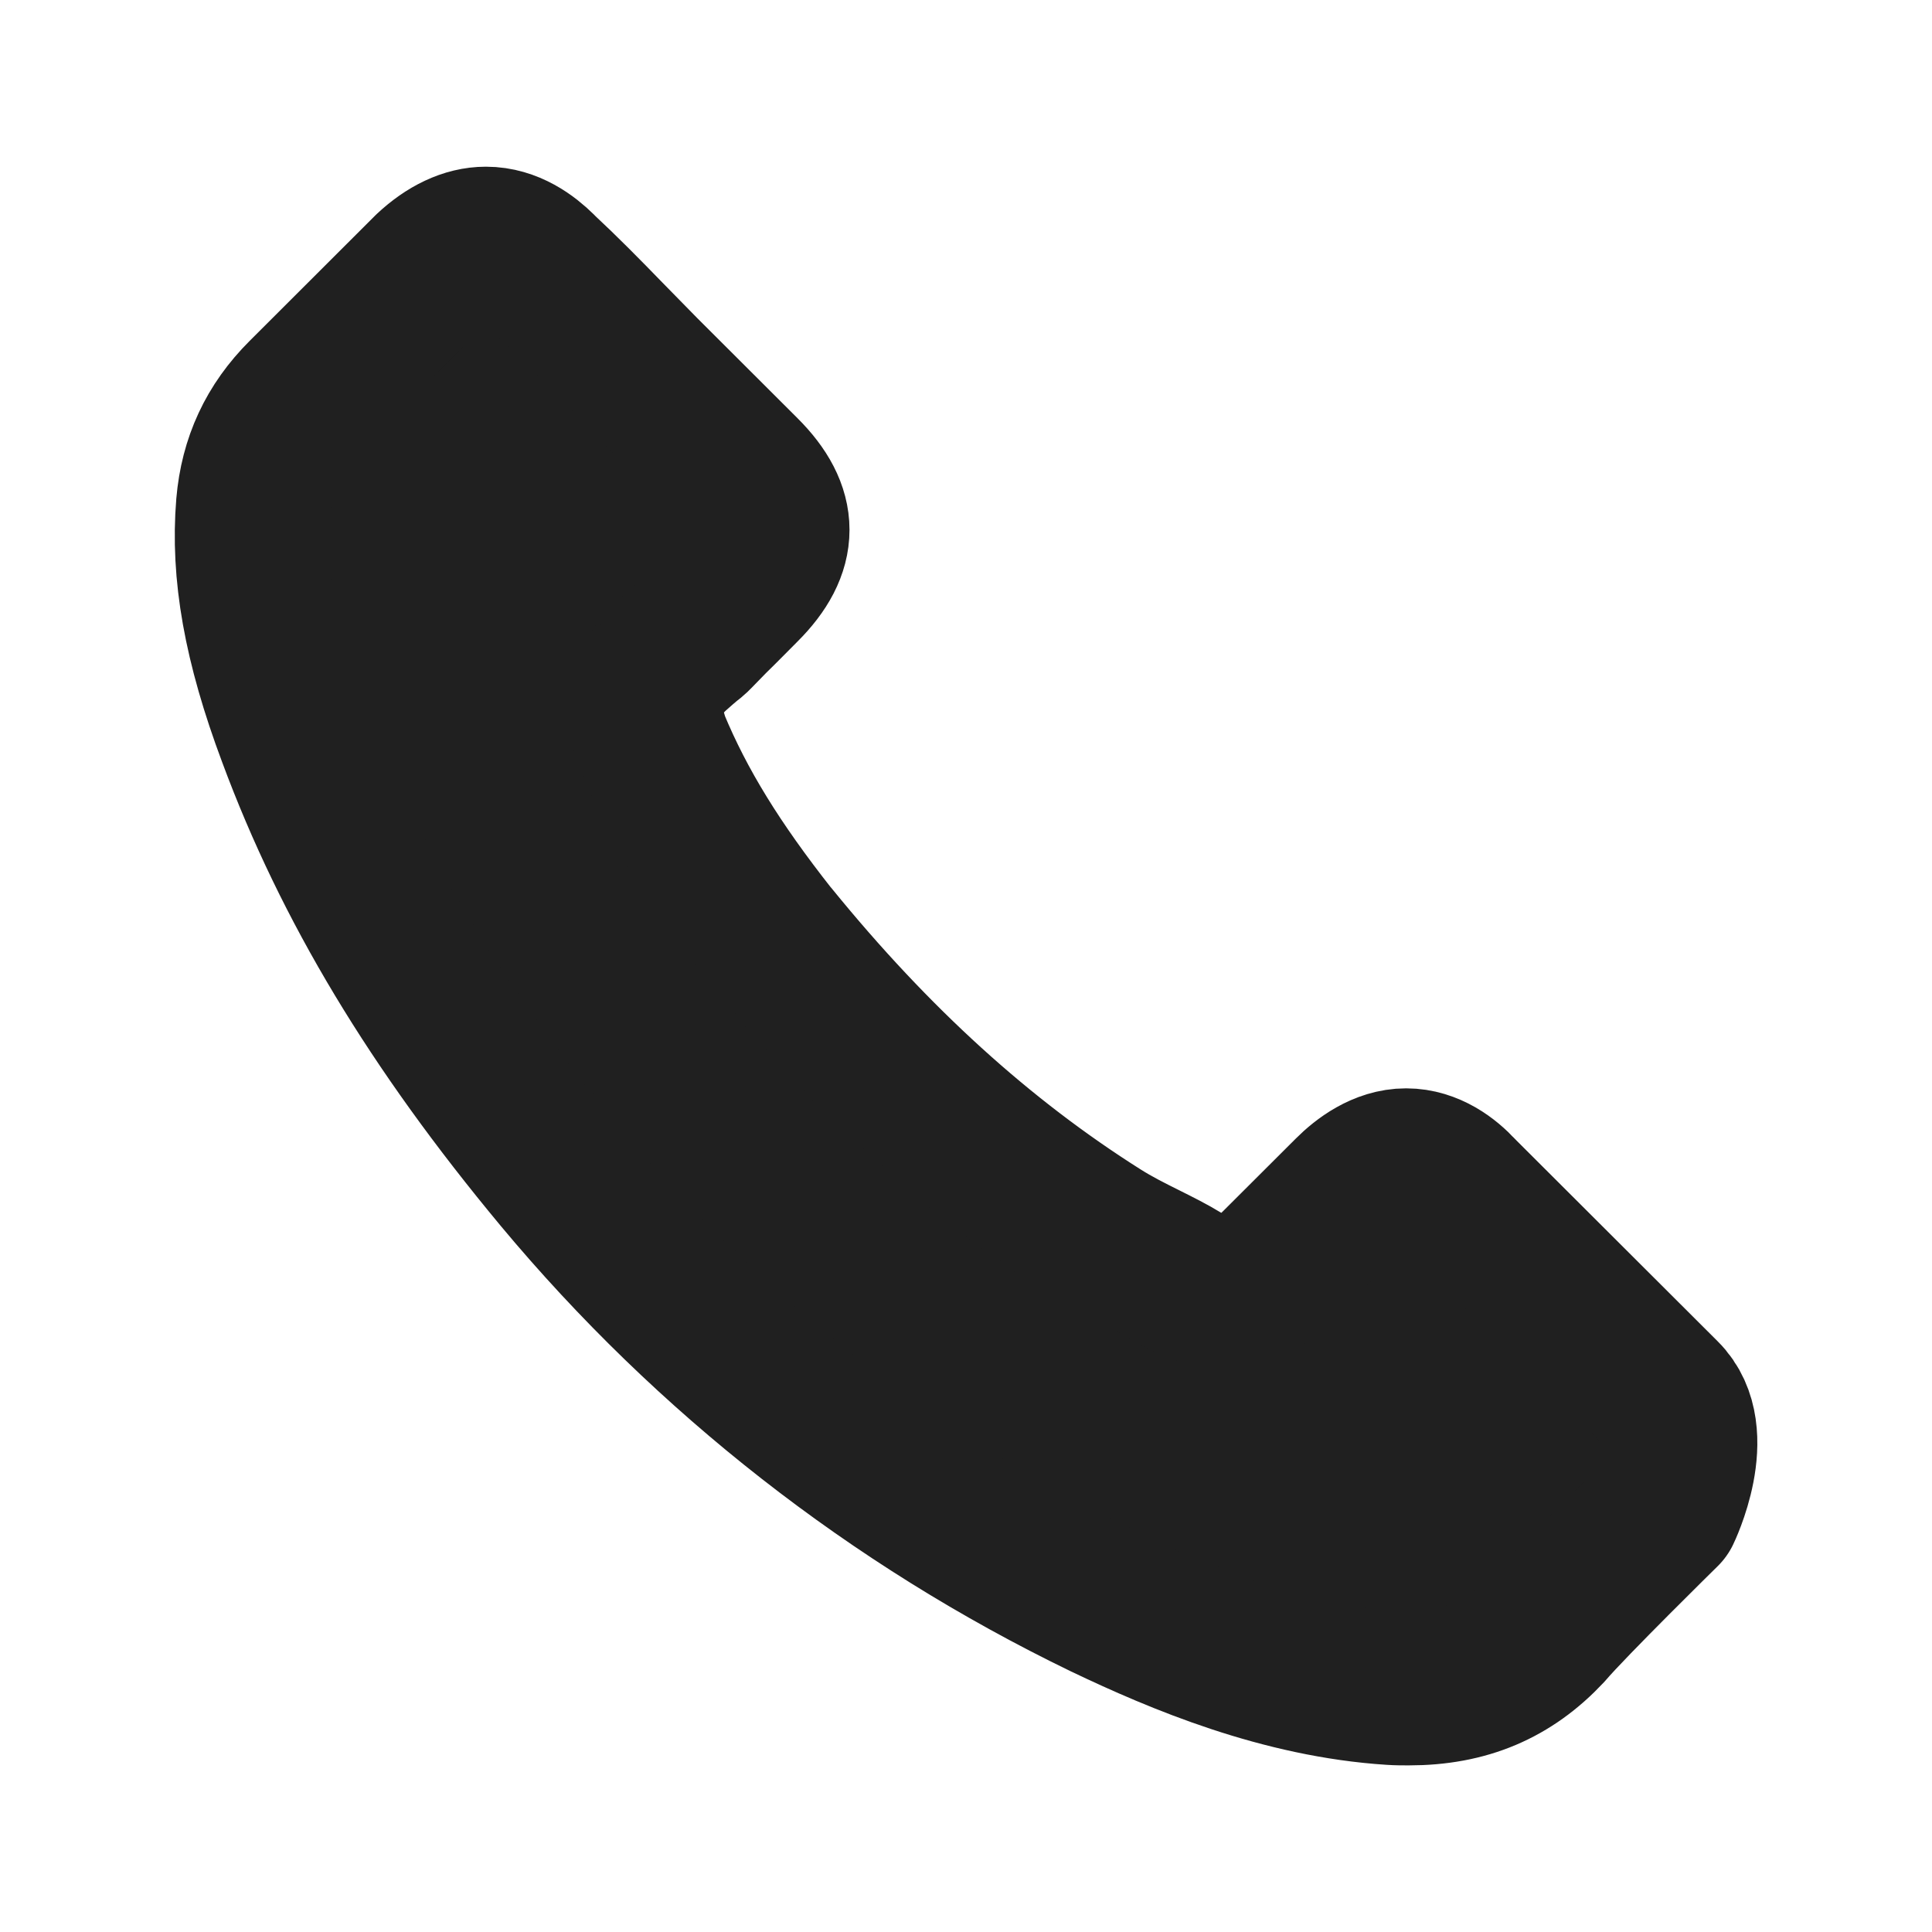
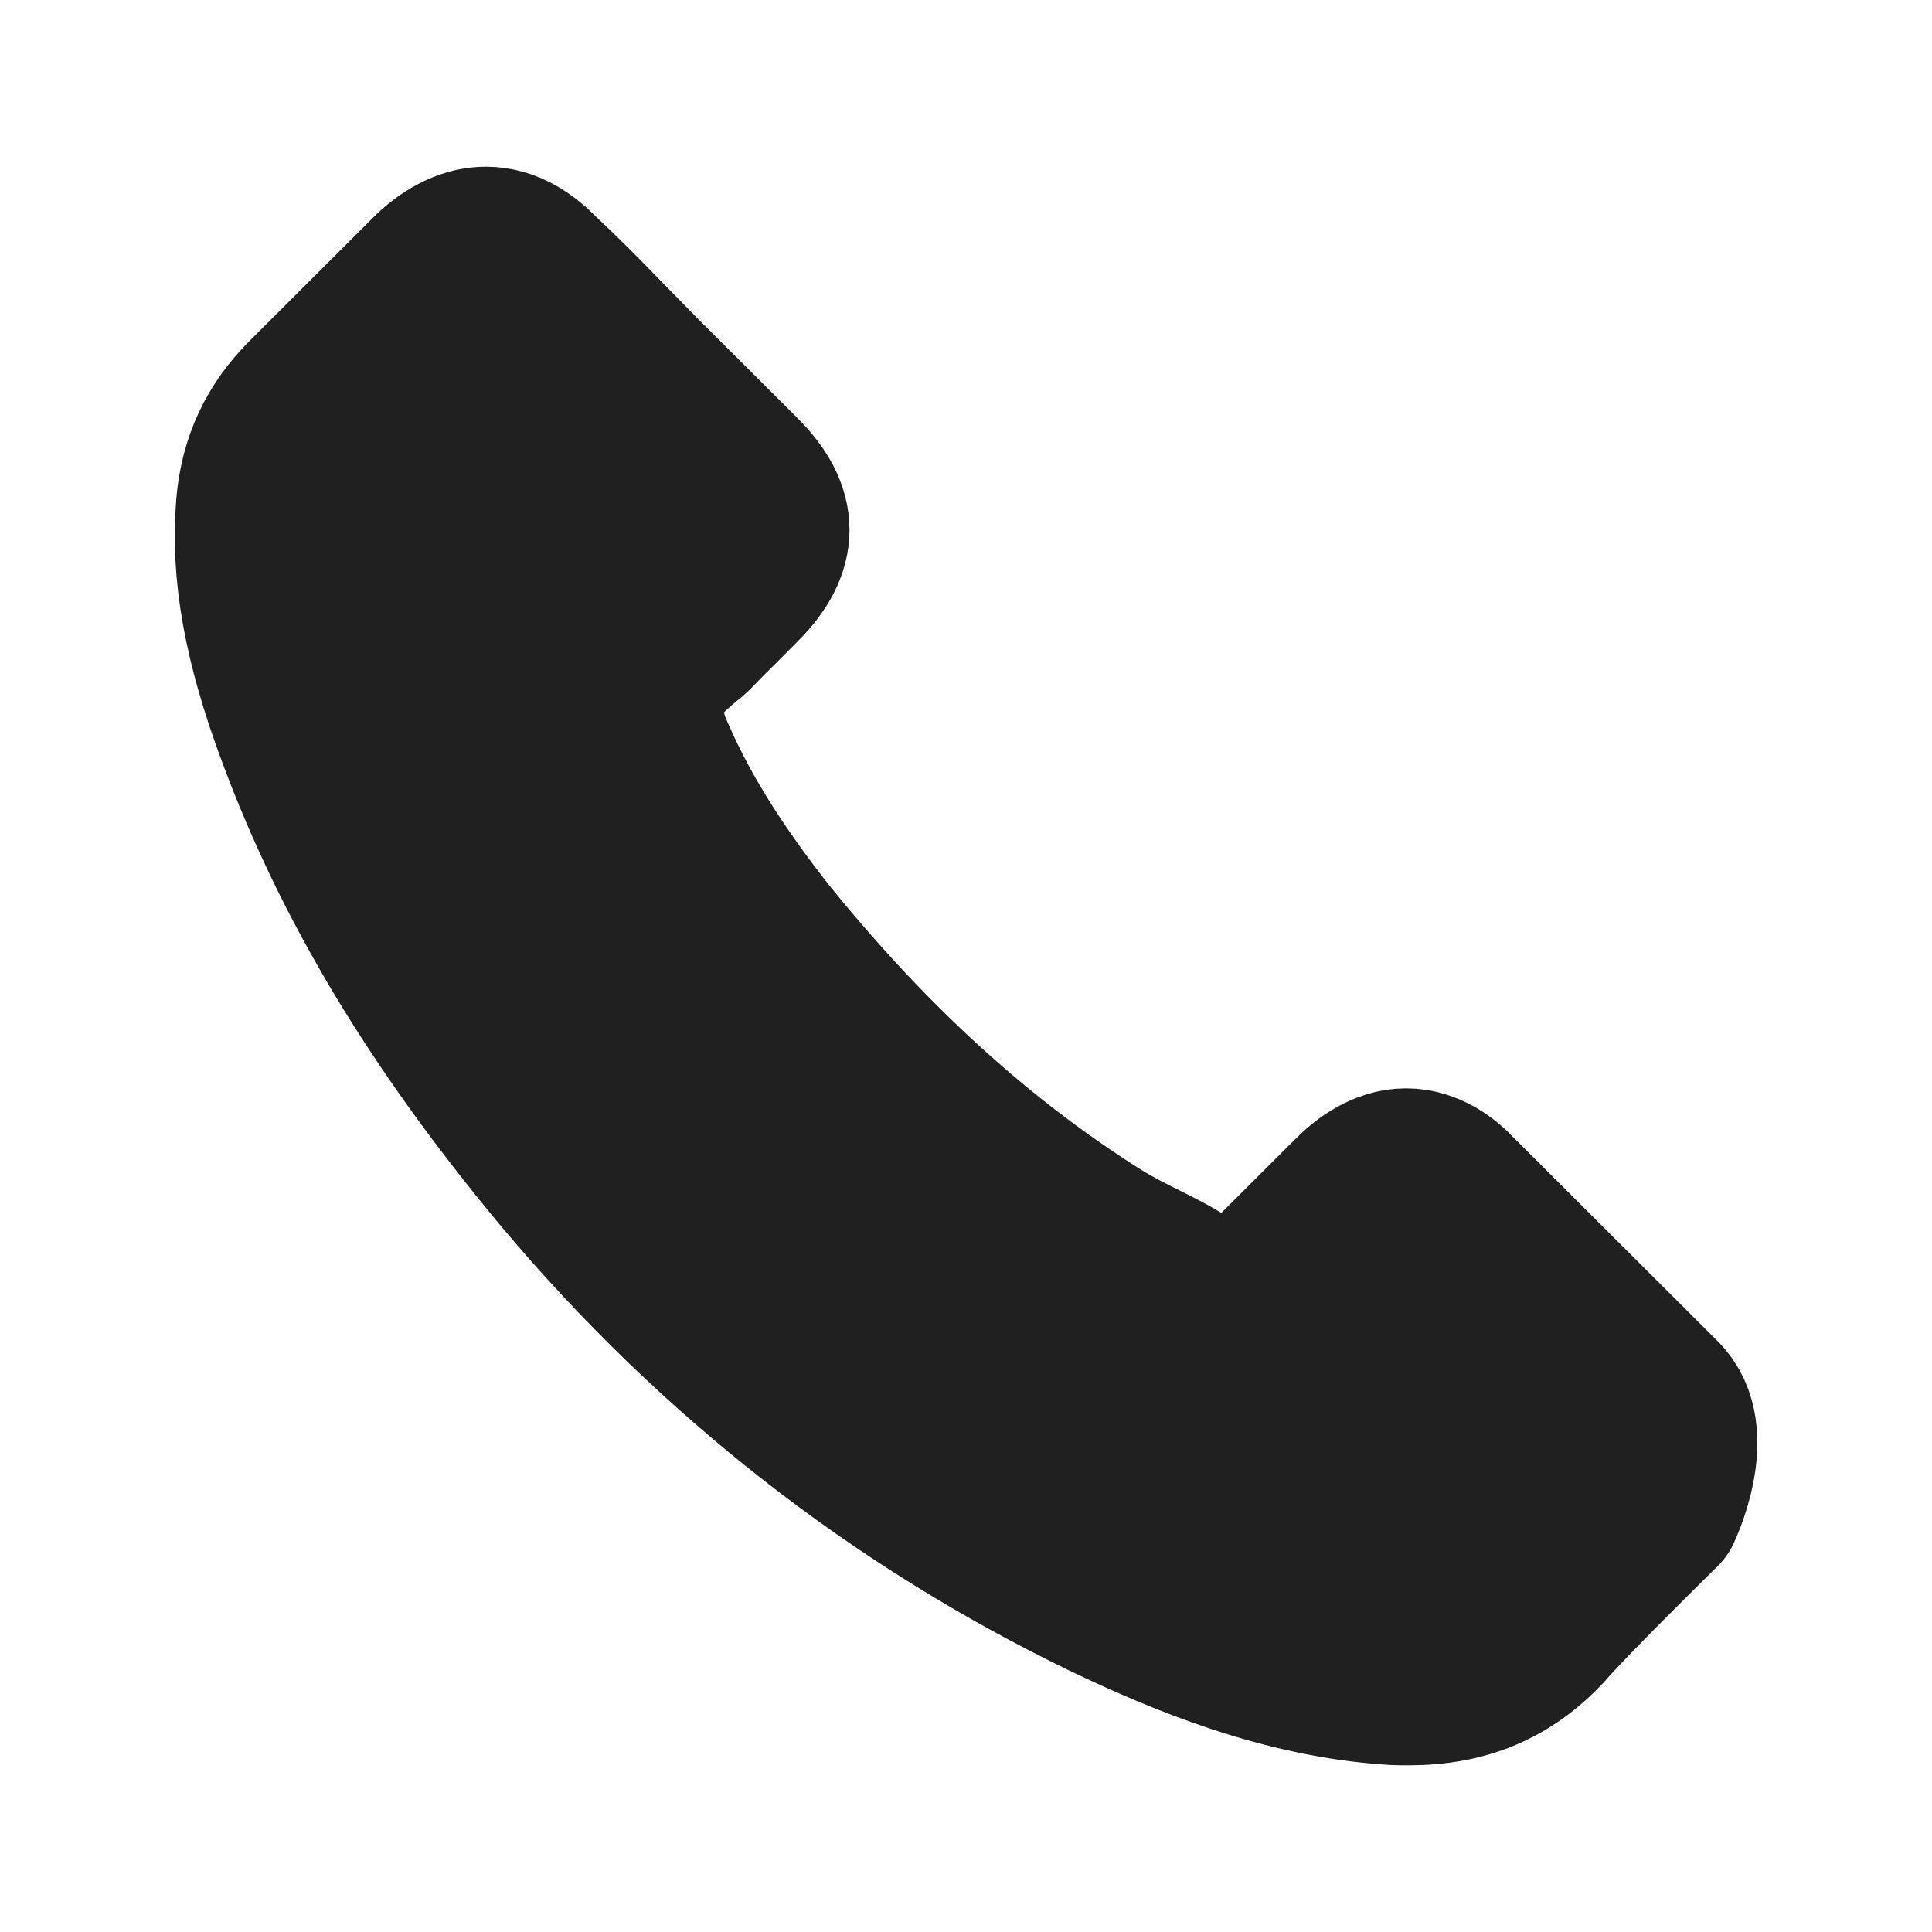
- <svg xmlns="http://www.w3.org/2000/svg" width="25" height="25" fill="none">
-   <path d="M21.525 19.553s-1.207 1.186-1.502 1.533c-.482.515-1.05.757-1.794.757-.072 0-.148 0-.22-.005-1.416-.09-2.733-.642-3.72-1.114a21.185 21.185 0 01-7.042-5.503c-1.627-1.957-2.714-3.766-3.435-5.708-.443-1.186-.606-2.11-.534-2.98a2.184 2.184 0 01.658-1.414l1.627-1.624c.234-.219.482-.338.725-.338.3 0 .544.181.697.333l.014.015c.291.271.568.552.859.852l.453.462 1.302 1.3c.506.504.506.97 0 1.475-.138.138-.272.276-.41.41-.4.41-.086.095-.501.466-.01.01-.02.015-.024.024-.41.41-.334.81-.248 1.08l.014.044c.34.819.816 1.59 1.541 2.509l.005.004c1.317 1.619 2.705 2.88 4.236 3.847.196.124.396.224.587.319.172.086.334.167.472.252.02.01.038.024.058.034.162.08.314.119.472.119.396 0 .644-.248.725-.329l.935-.933c.162-.162.42-.357.72-.357.296 0 .54.186.687.348l.01.009 2.628 2.623c.492.486.005 1.49.005 1.49z" fill="#202020" />
-   <path d="M6.985 3.49c-.153-.152-.396-.333-.697-.333-.243 0-.491.12-.725.338L3.936 5.12c-.396.395-.61.857-.658 1.414-.072.87.09 1.794.534 2.98.72 1.942 1.808 3.751 3.435 5.708a21.185 21.185 0 007.041 5.503c.988.472 2.305 1.024 3.721 1.114.072.005.148.005.22.005.744 0 1.312-.242 1.794-.757.295-.347 1.502-1.533 1.502-1.533s.487-1.004-.005-1.49l-2.628-2.623M6.985 3.49l.014.015m-.014-.015l.014.015m0 0c.291.271.568.552.859.852l.453.462 1.302 1.3c.506.504.506.97 0 1.475-.138.138-.272.276-.41.41-.4.41-.086.095-.501.466-.01.01-.02.015-.024.024-.41.41-.334.81-.248 1.08m0 0l.014.044m-.014-.043l.014.043m0 0c.34.819.816 1.59 1.541 2.509l.005.004c1.317 1.619 2.705 2.88 4.236 3.847.196.124.396.224.587.319.172.086.334.167.472.252.02.01.038.024.058.034.162.08.314.119.472.119.396 0 .644-.248.725-.329l.935-.933c.162-.162.42-.357.72-.357.296 0 .54.186.687.348m0 0l.01.009m-.01-.01l.01.01" stroke="#202020" stroke-width="2" stroke-linecap="round" stroke-linejoin="round" />
+ <svg xmlns="http://www.w3.org/2000/svg" width="25" height="25" viewBox="0 0 25 25" fill="none">
+   <path d="M21.525 19.553C21.525 19.553 20.318 20.739 20.023 21.086C19.541 21.601 18.973 21.843 18.229 21.843C18.157 21.843 18.081 21.843 18.009 21.838C16.593 21.748 15.276 21.196 14.288 20.724C11.588 19.42 9.217 17.568 7.247 15.221C5.62 13.264 4.533 11.455 3.812 9.513C3.369 8.327 3.206 7.404 3.278 6.533C3.326 5.976 3.54 5.514 3.936 5.119L5.563 3.495C5.797 3.276 6.045 3.157 6.288 3.157C6.589 3.157 6.832 3.338 6.985 3.49L6.999 3.505C7.29 3.776 7.567 4.057 7.858 4.357C8.006 4.509 8.158 4.662 8.311 4.819L9.613 6.118C10.119 6.623 10.119 7.09 9.613 7.594C9.475 7.732 9.341 7.87 9.203 8.004C8.802 8.413 9.117 8.099 8.702 8.47C8.692 8.48 8.683 8.485 8.678 8.494C8.268 8.904 8.344 9.303 8.43 9.575L8.444 9.618C8.783 10.437 9.26 11.208 9.985 12.127L9.99 12.131C11.307 13.75 12.695 15.012 14.226 15.978C14.422 16.102 14.622 16.202 14.813 16.297C14.985 16.383 15.147 16.464 15.285 16.549C15.304 16.559 15.323 16.573 15.343 16.583C15.505 16.664 15.657 16.702 15.815 16.702C16.211 16.702 16.459 16.454 16.54 16.373L17.475 15.44C17.637 15.278 17.895 15.083 18.195 15.083C18.491 15.083 18.735 15.269 18.882 15.431L18.892 15.44L21.52 18.063C22.012 18.549 21.525 19.553 21.525 19.553Z" fill="#202020" />
+   <path d="M6.985 3.49C6.832 3.338 6.589 3.157 6.288 3.157C6.045 3.157 5.797 3.276 5.563 3.495L3.936 5.119C3.54 5.514 3.326 5.976 3.278 6.533C3.206 7.404 3.369 8.327 3.812 9.513C4.533 11.455 5.62 13.264 7.247 15.221C9.217 17.568 11.588 19.42 14.288 20.724C15.276 21.196 16.593 21.748 18.009 21.838C18.081 21.843 18.157 21.843 18.229 21.843C18.973 21.843 19.541 21.601 20.023 21.086C20.318 20.739 21.525 19.553 21.525 19.553C21.525 19.553 22.012 18.549 21.52 18.063L18.892 15.44M6.985 3.49C6.989 3.495 6.994 3.5 6.999 3.505M6.985 3.49L6.999 3.505M6.999 3.505C7.29 3.776 7.567 4.057 7.858 4.357C8.006 4.509 8.158 4.662 8.311 4.819L9.613 6.118C10.119 6.623 10.119 7.09 9.613 7.594C9.475 7.732 9.341 7.87 9.203 8.004C8.802 8.413 9.117 8.099 8.702 8.47C8.692 8.48 8.683 8.485 8.678 8.494C8.268 8.904 8.344 9.303 8.43 9.575M8.43 9.575C8.435 9.589 8.44 9.603 8.444 9.618M8.43 9.575L8.444 9.618M8.444 9.618C8.783 10.437 9.26 11.208 9.985 12.127L9.99 12.131C11.307 13.75 12.695 15.012 14.226 15.978C14.422 16.102 14.622 16.202 14.813 16.297C14.985 16.383 15.147 16.464 15.285 16.549C15.304 16.559 15.323 16.573 15.343 16.583C15.505 16.664 15.657 16.702 15.815 16.702C16.211 16.702 16.459 16.454 16.54 16.373L17.475 15.44C17.637 15.278 17.895 15.083 18.195 15.083C18.491 15.083 18.735 15.269 18.882 15.431M18.882 15.431C18.887 15.435 18.887 15.435 18.892 15.44M18.882 15.431L18.892 15.44" stroke="#202020" stroke-width="2" stroke-linecap="round" stroke-linejoin="round" />
</svg>
